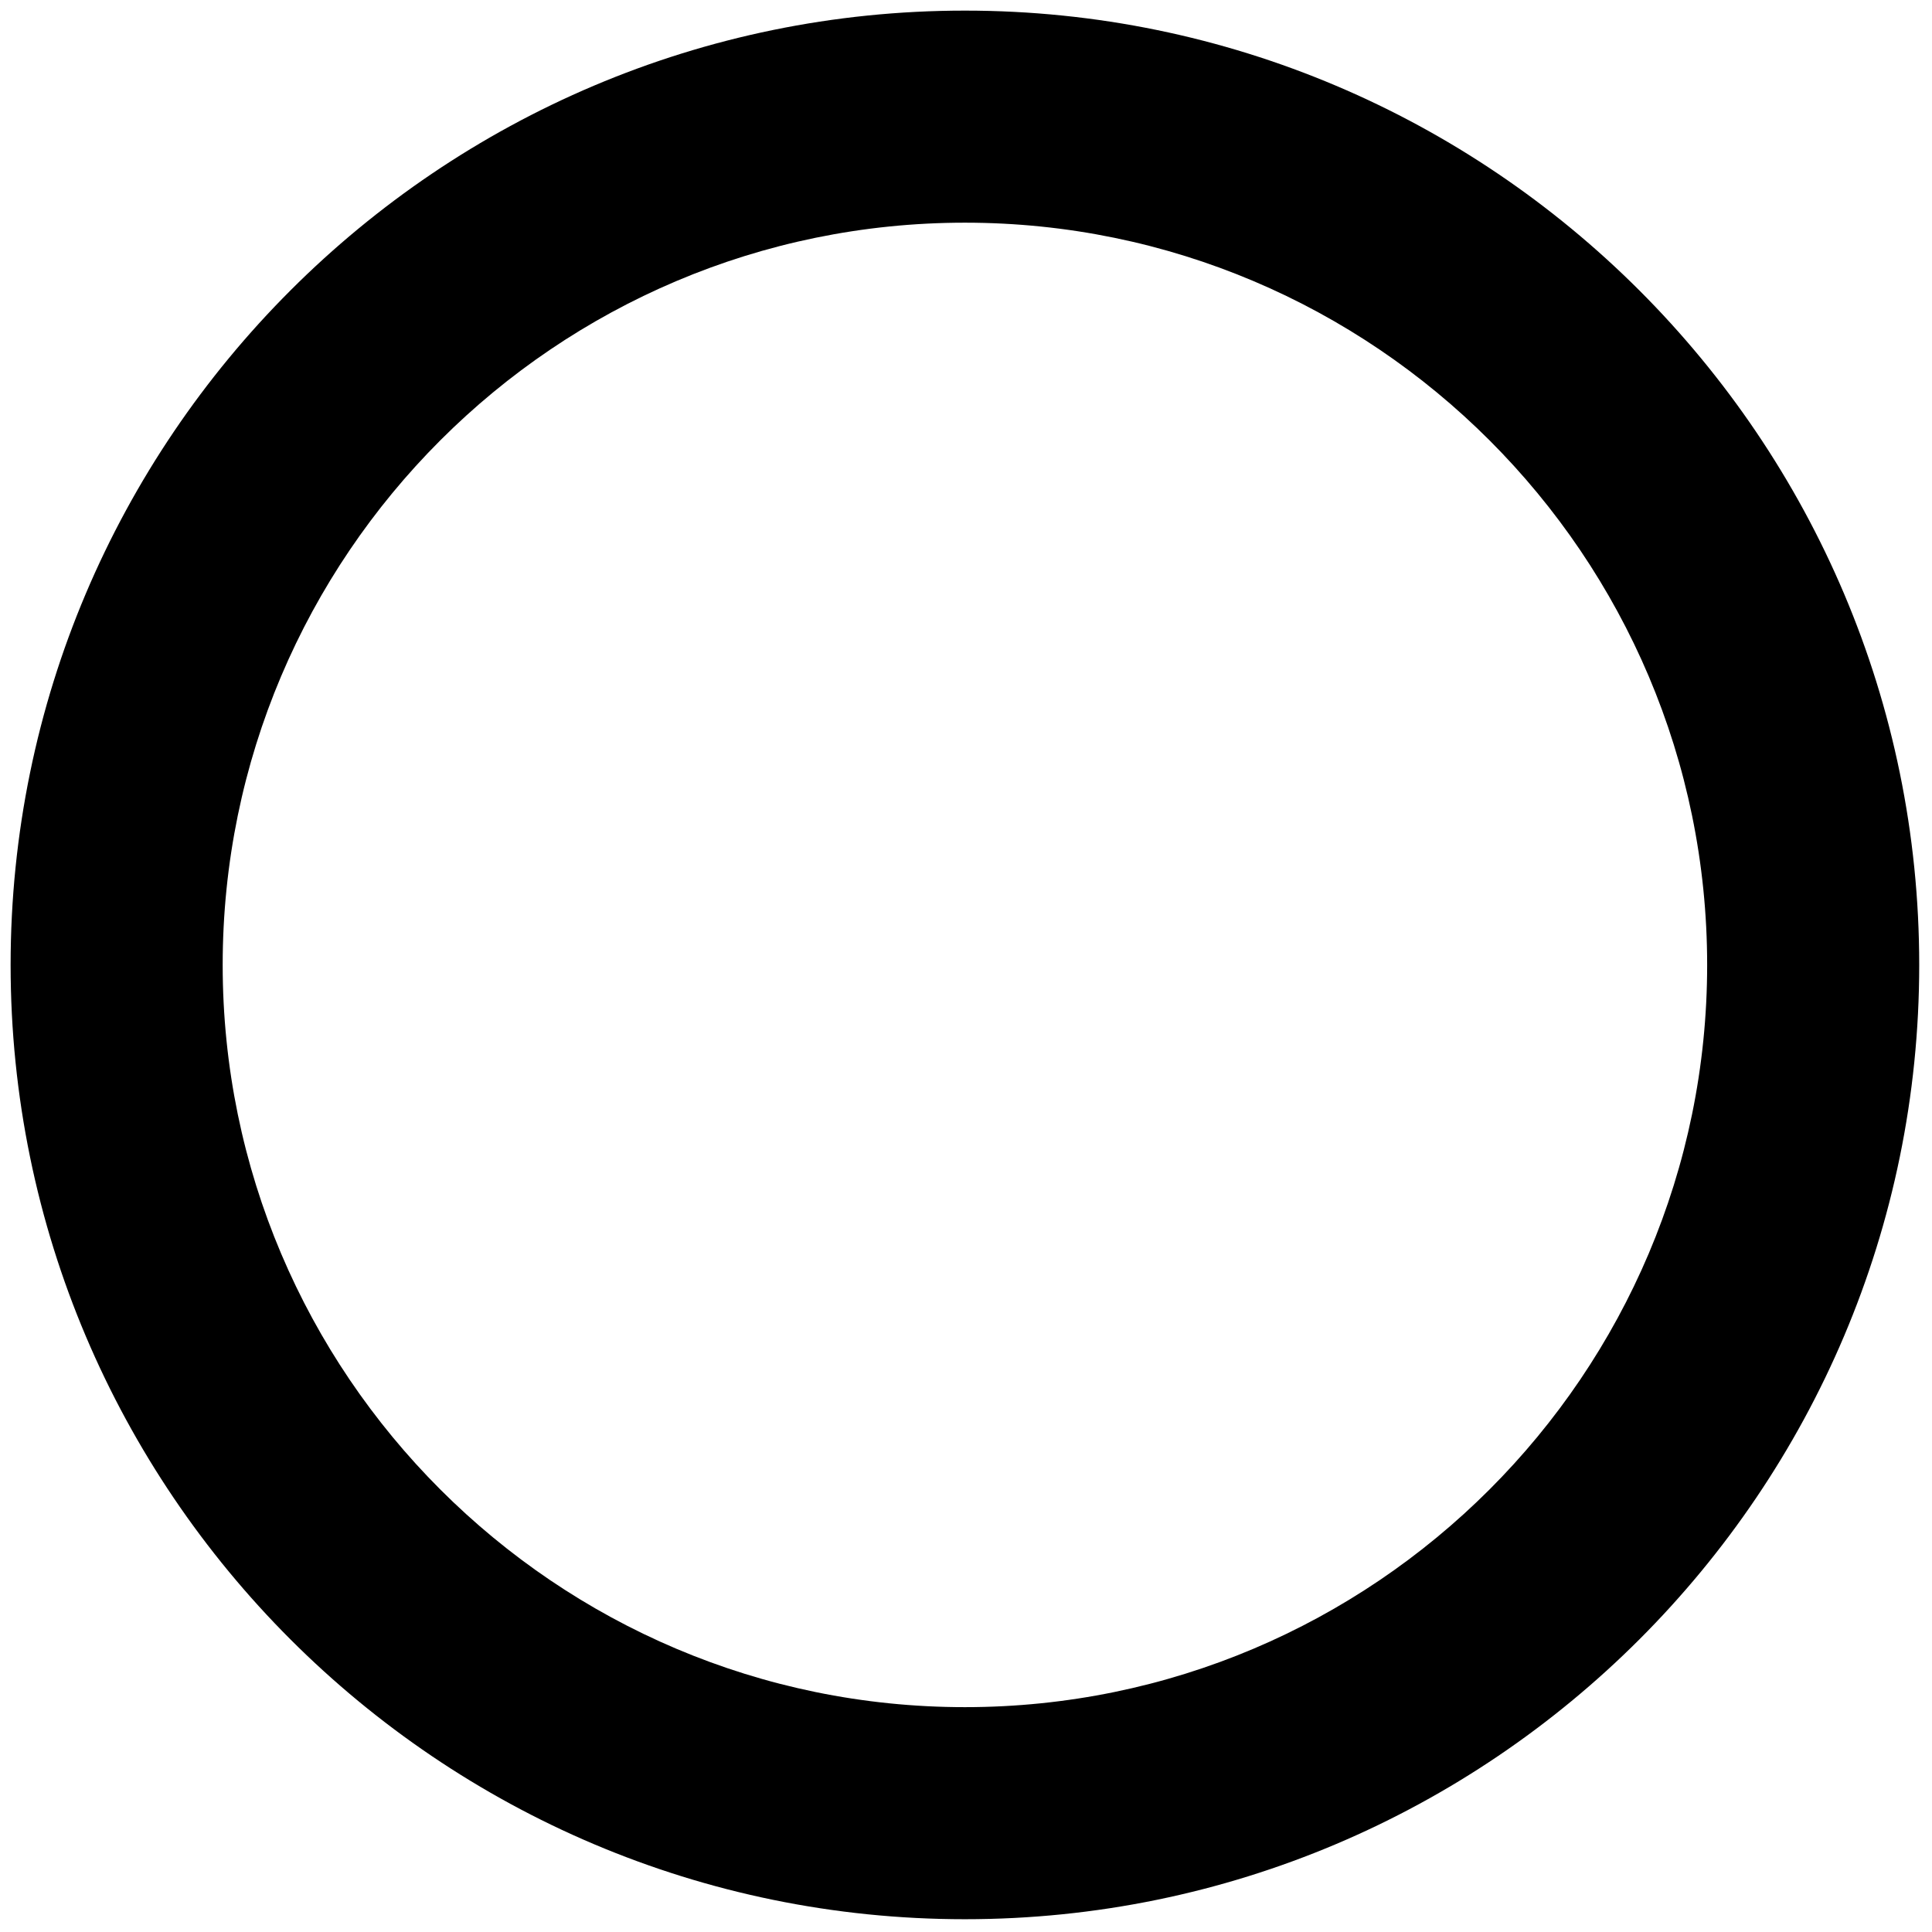
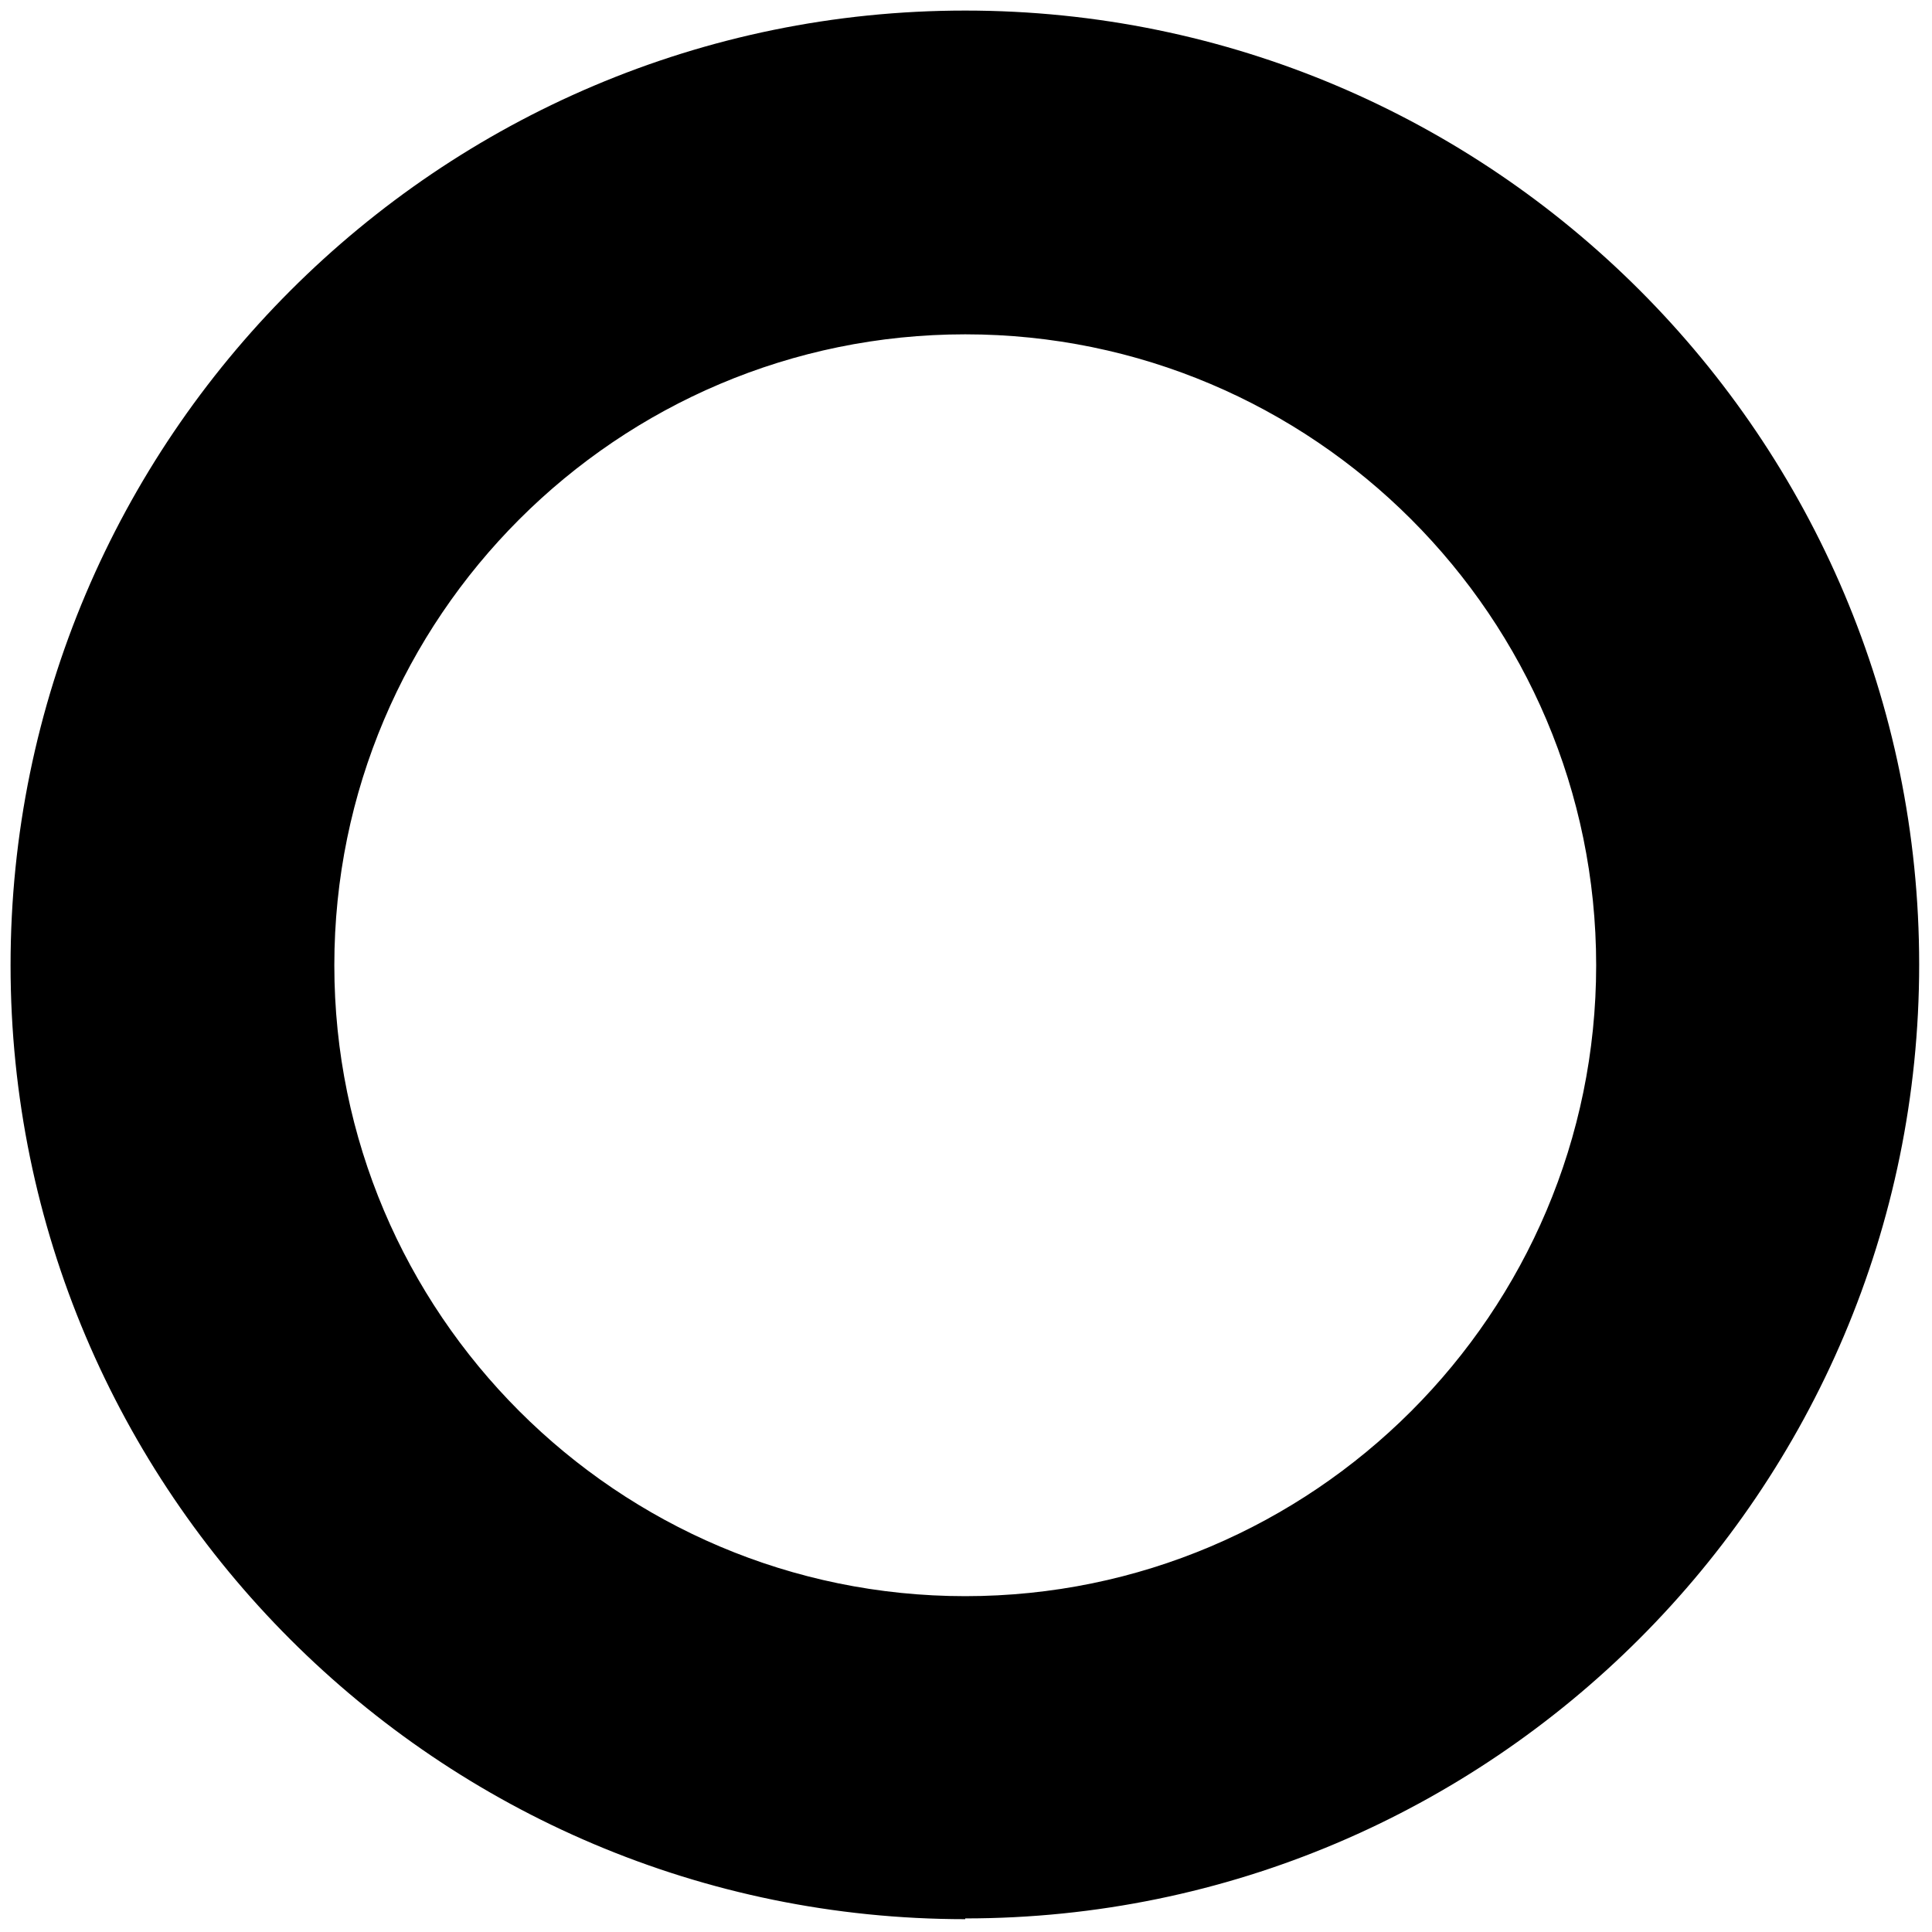
- <svg xmlns="http://www.w3.org/2000/svg" version="1.1" width="256" height="256" viewBox="0 0 256 256" xml:space="preserve">
+ <svg xmlns="http://www.w3.org/2000/svg" id="Layer_1" data-name="Layer 1" version="1.1" viewBox="0 0 256 256">
  <defs>
- </defs>
-   <g style="stroke: none; stroke-width: 0; stroke-dasharray: none; stroke-linecap: butt; stroke-linejoin: miter; stroke-miterlimit: 10; fill: none; fill-rule: nonzero; opacity: 1;" transform="translate(1.406593 1.406593) scale(2.81 2.81)">
-     <path d="M 45 90 C 20.187 90 0 69.813 0 45 C 0 20.187 20.187 0 45 0 c 24.813 0 45 20.187 45 45 C 90 69.813 69.813 90 45 90 z M 45 10 c -19.299 0 -35 15.701 -35 35 s 15.701 35 35 35 s 35 -15.701 35 -35 S 64.299 10 45 10 z" style="stroke: none; stroke-width: 1; stroke-dasharray: none; stroke-linecap: butt; stroke-linejoin: miter; stroke-miterlimit: 10; fill: rgb(0,0,0); fill-rule: nonzero; opacity: 1;" transform=" matrix(1 0 0 1 0 0) " stroke-linecap="round" />
-   </g>
+     <style>
+       .cls-1 {
+         fill: #000;
+         stroke-width: 0px;
+       }
+     </style>
+   </defs>
+   <path class="cls-1" d="M127.9,254.3C58.1,254.3,1.4,197.6,1.4,127.9S58.1,1.4,127.9,1.4s126.4,56.7,126.4,126.4-56.7,126.4-126.4,126.4ZM127.9,44.3c-46.1,0-83.6,37.5-83.6,83.6s37.5,83.6,83.6,83.6,83.6-37.5,83.6-83.6-37.5-83.6-83.6-83.6Z" />
</svg>
